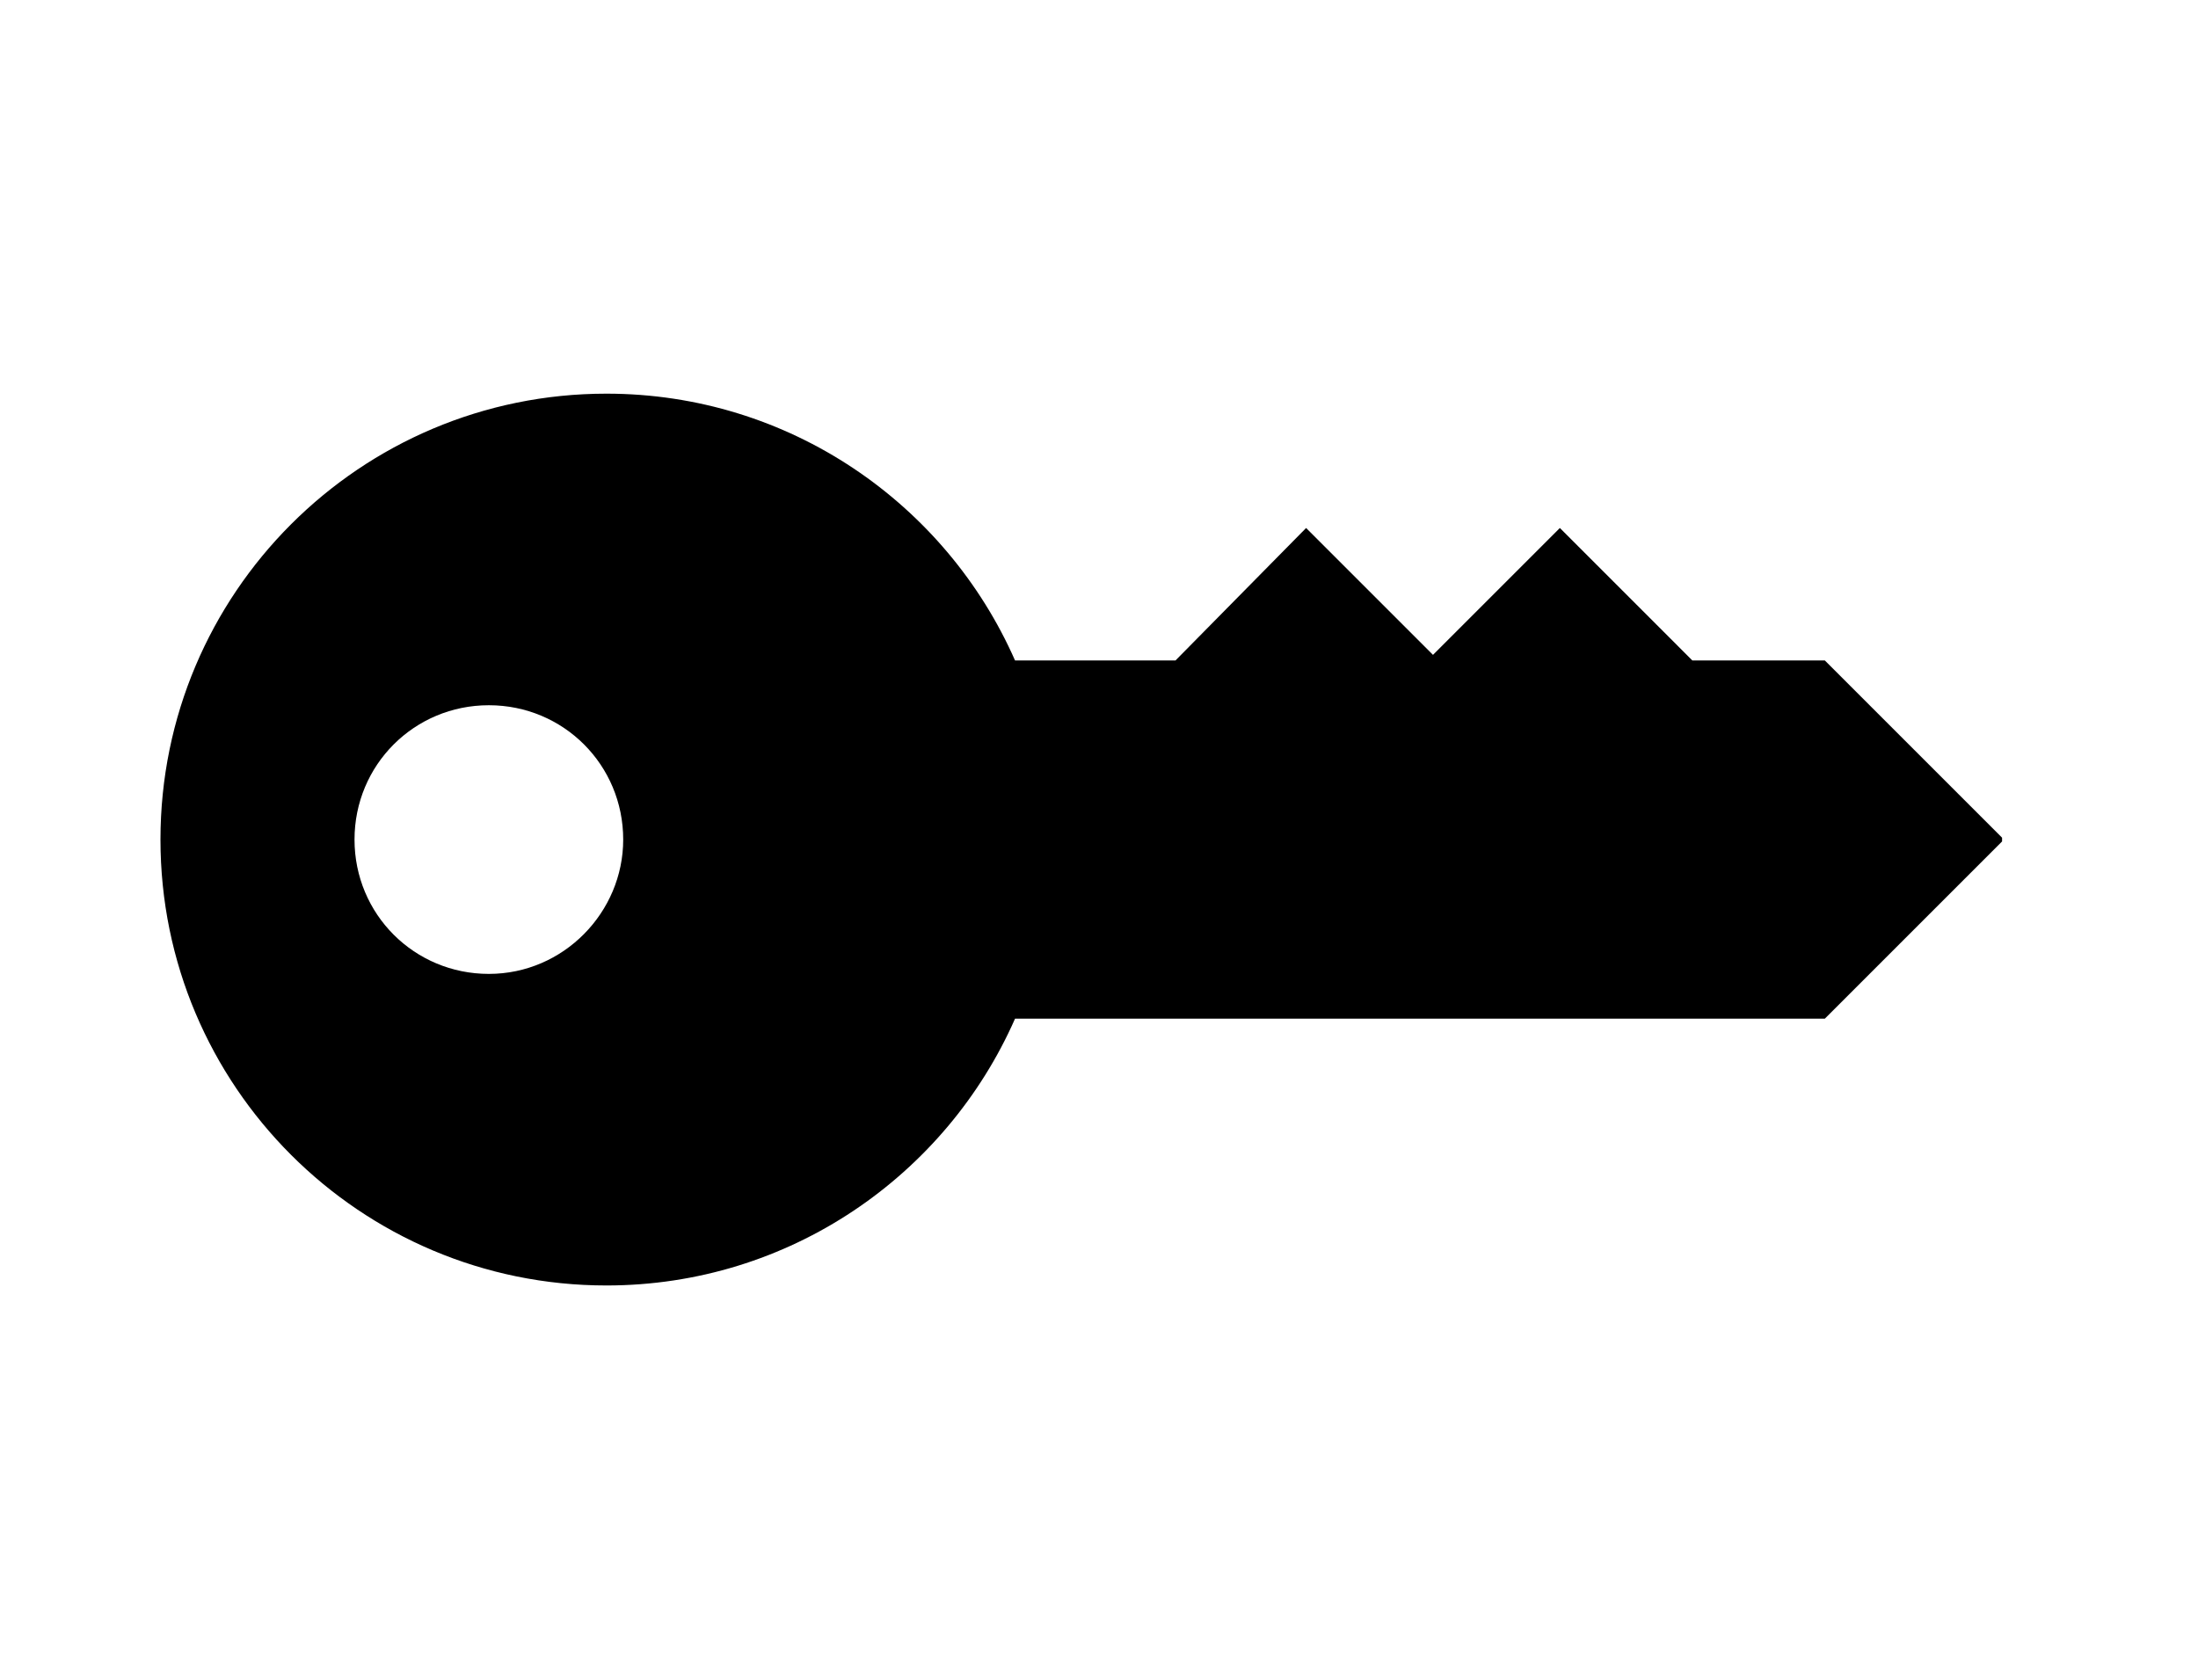
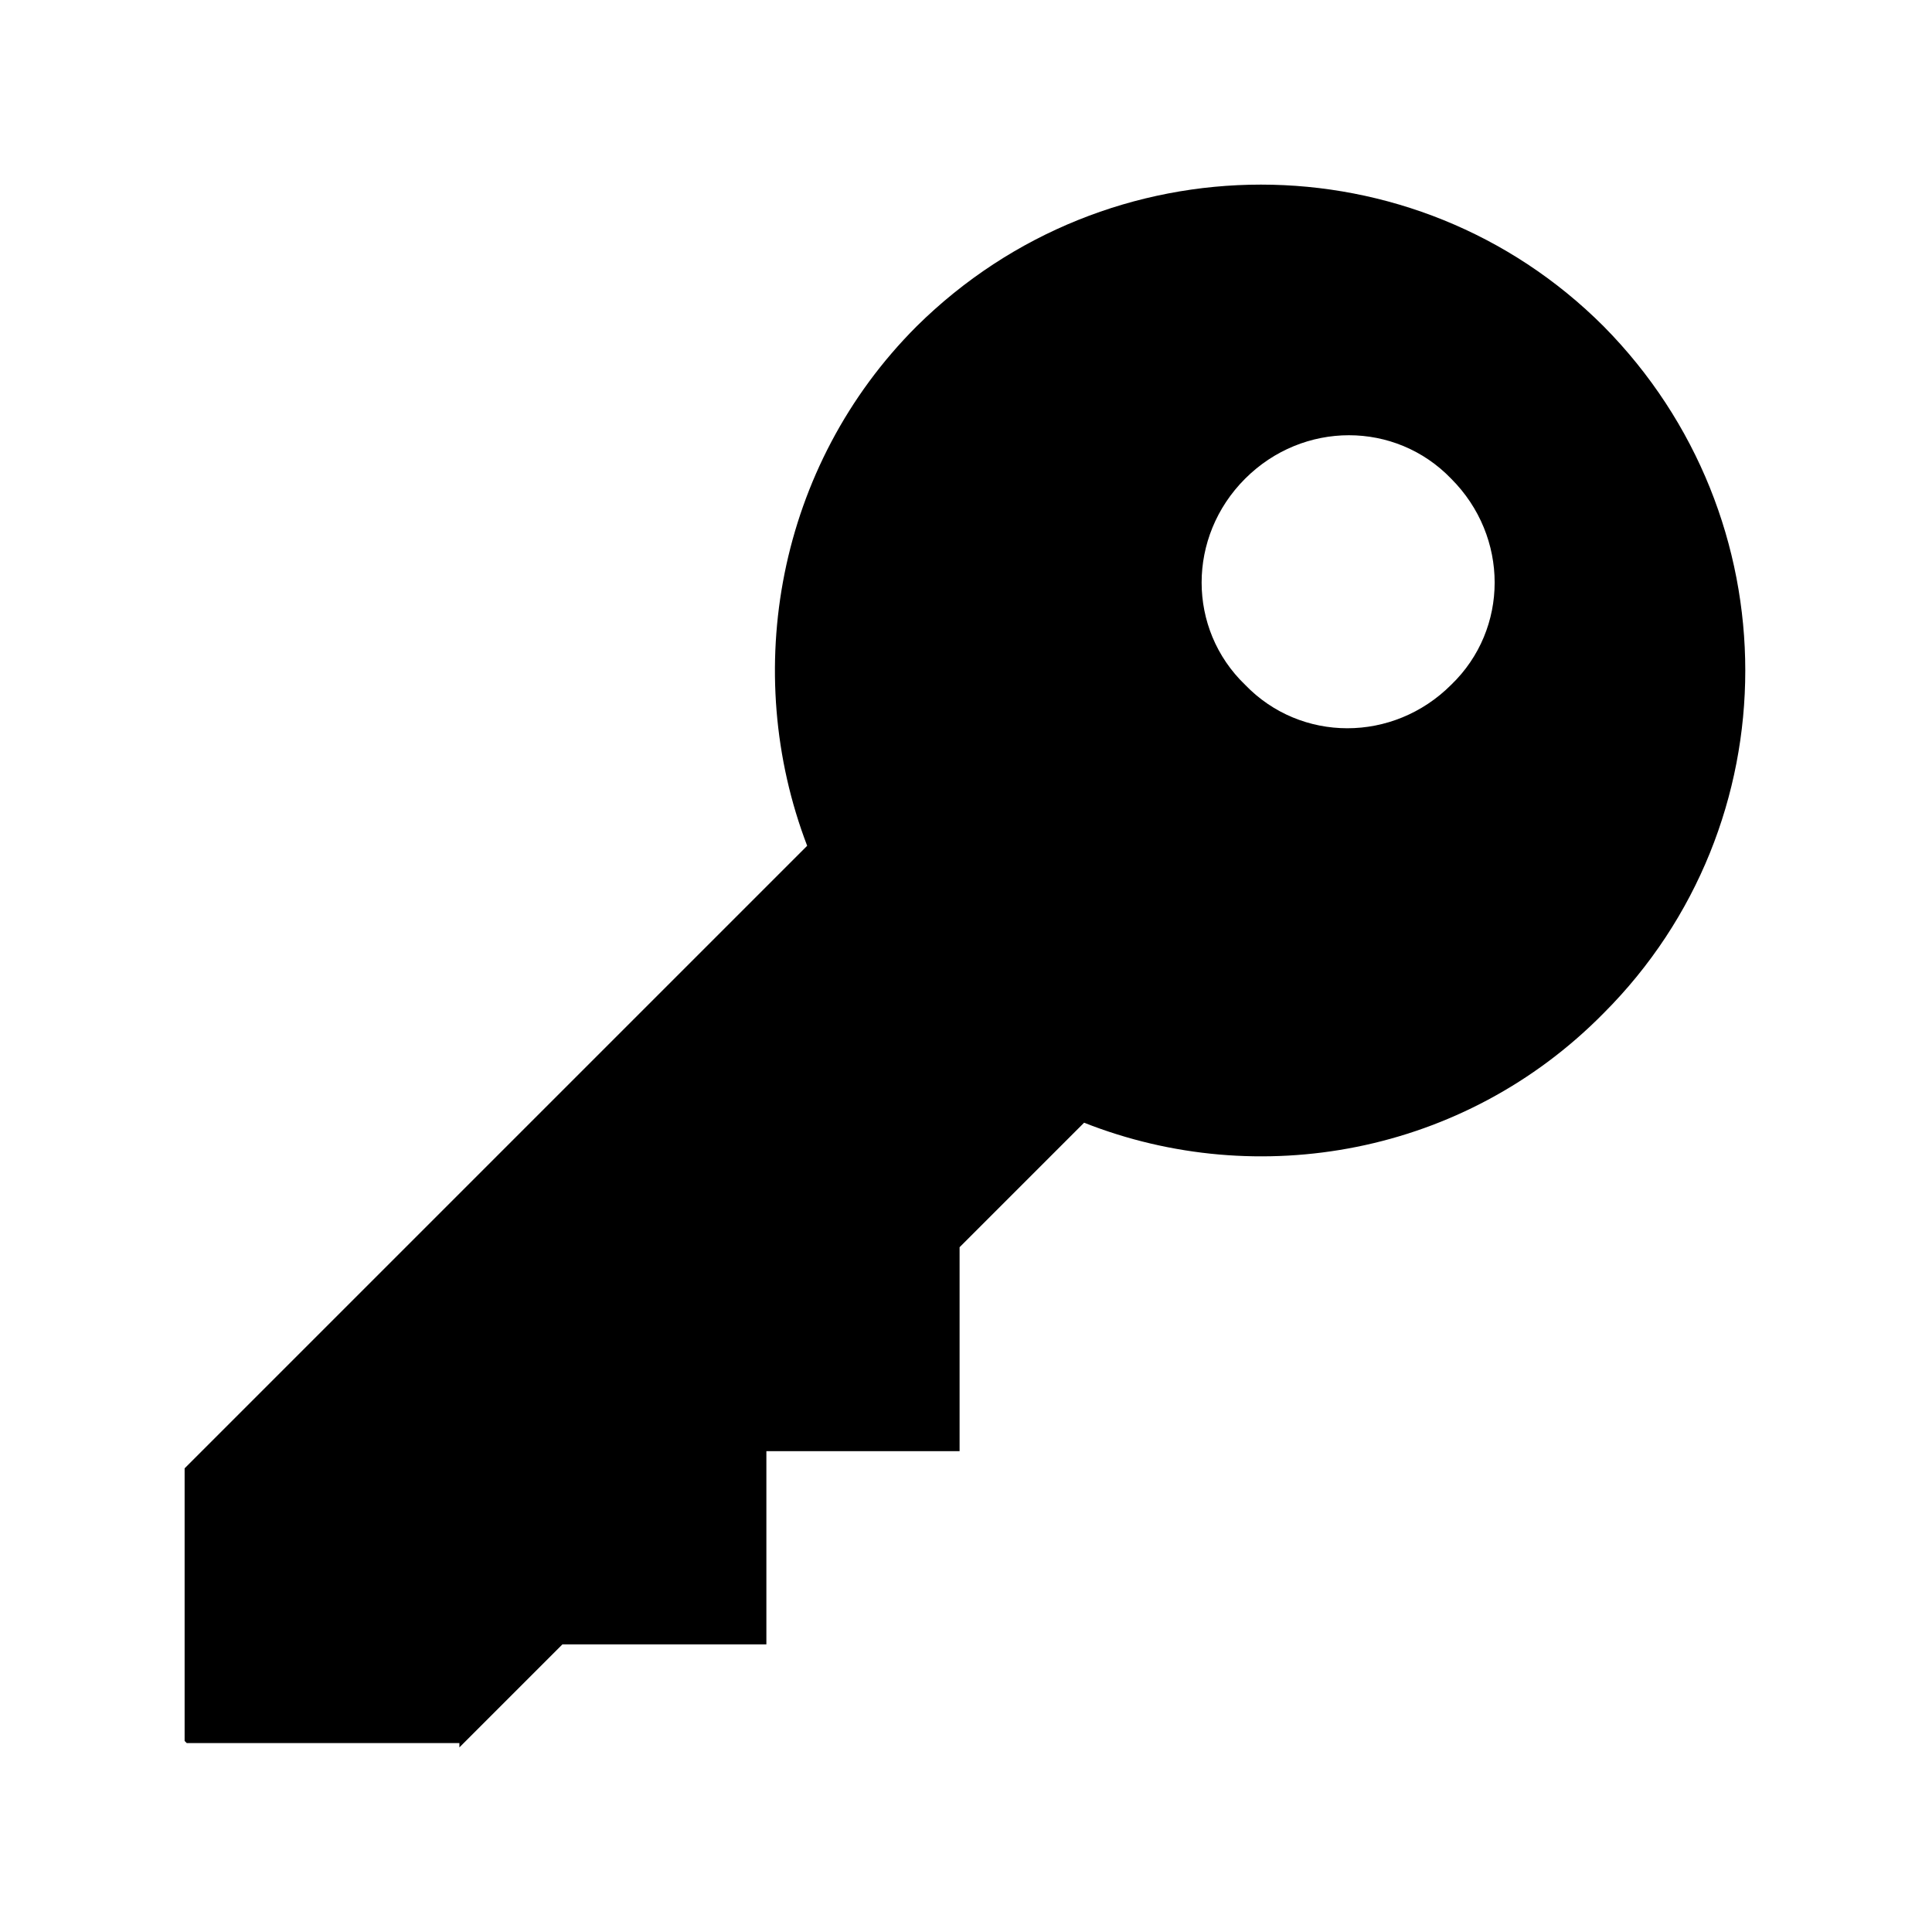
- <svg xmlns="http://www.w3.org/2000/svg" version="1.1" id="icons" x="0px" y="0px" viewBox="0 0 117.8 90" enable-background="new 0 0 117.8 90" xml:space="preserve">
-   <path d="M97.8,35.4h-7.1l-7.1-7.1l-6.8,6.8l-6.8-6.8L63,35.4h-8.6C50.7,27,42.3,21.1,32.5,21.1C19.3,21.1,8.6,31.8,8.6,45  c0,13.2,10.7,23.9,23.9,23.9c9.8,0,18.2-5.9,21.9-14.3h43.4l9.5-9.5v-0.2L97.8,35.4z M26.2,52.2c-4,0-7.2-3.2-7.2-7.2  c0-4,3.2-7.2,7.2-7.2c4,0,7.2,3.2,7.2,7.2C33.4,48.9,30.2,52.2,26.2,52.2z" />
+ <svg xmlns="http://www.w3.org/2000/svg" version="1.1" id="icons" x="0px" y="0px" viewBox="0 0 89.5 90" enable-background="new 0 0 89.5 90" xml:space="preserve">
+   <path d="M21.4,81.4l4.8-4.8h9.5v-9h9v-9.5l5.8-5.8c8.1,3.2,17.7,1.5,24.2-5.1c8.8-8.8,8.8-23.1,0-32c-8.8-8.8-23.1-8.8-32,0  c-6.5,6.5-8.2,16.1-5.1,24.2l-29,29v12.7l0.1,0.1H21.4z M58,22.3c2.7-2.7,7-2.7,9.6,0c2.7,2.7,2.7,7,0,9.6c-2.7,2.7-7,2.7-9.6,0  C55.3,29.3,55.3,25,58,22.3z" />
</svg>
